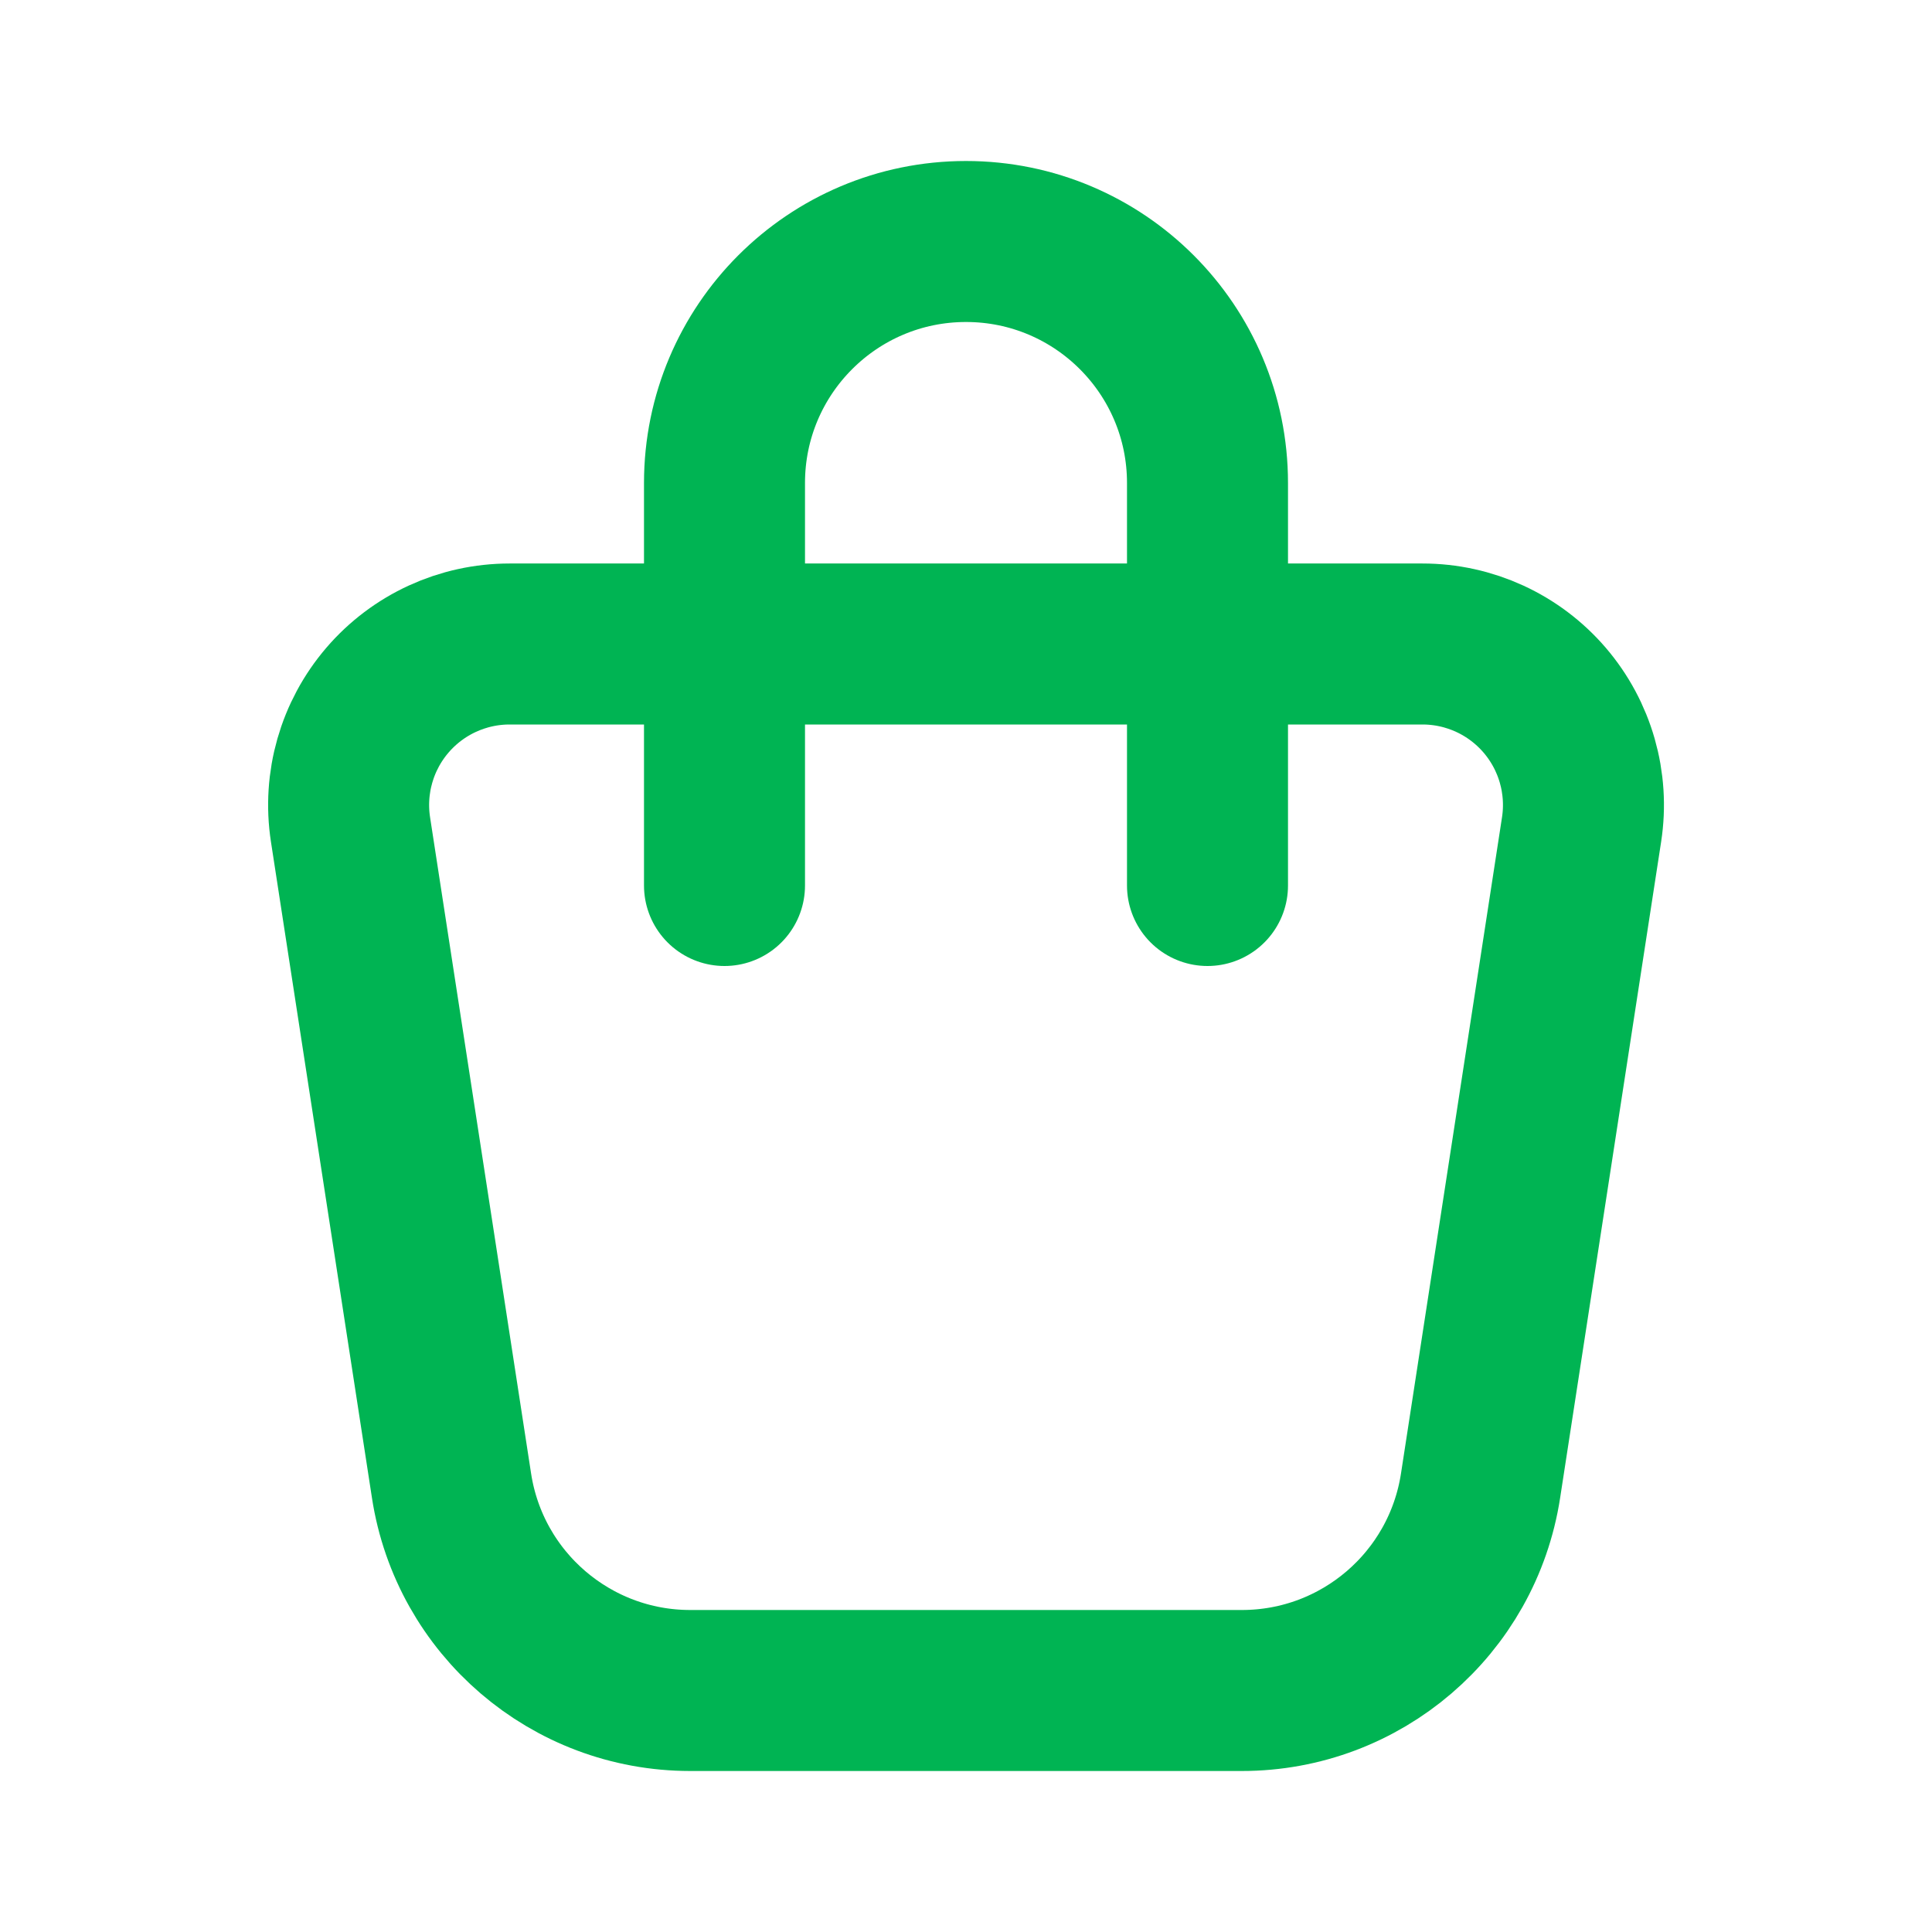
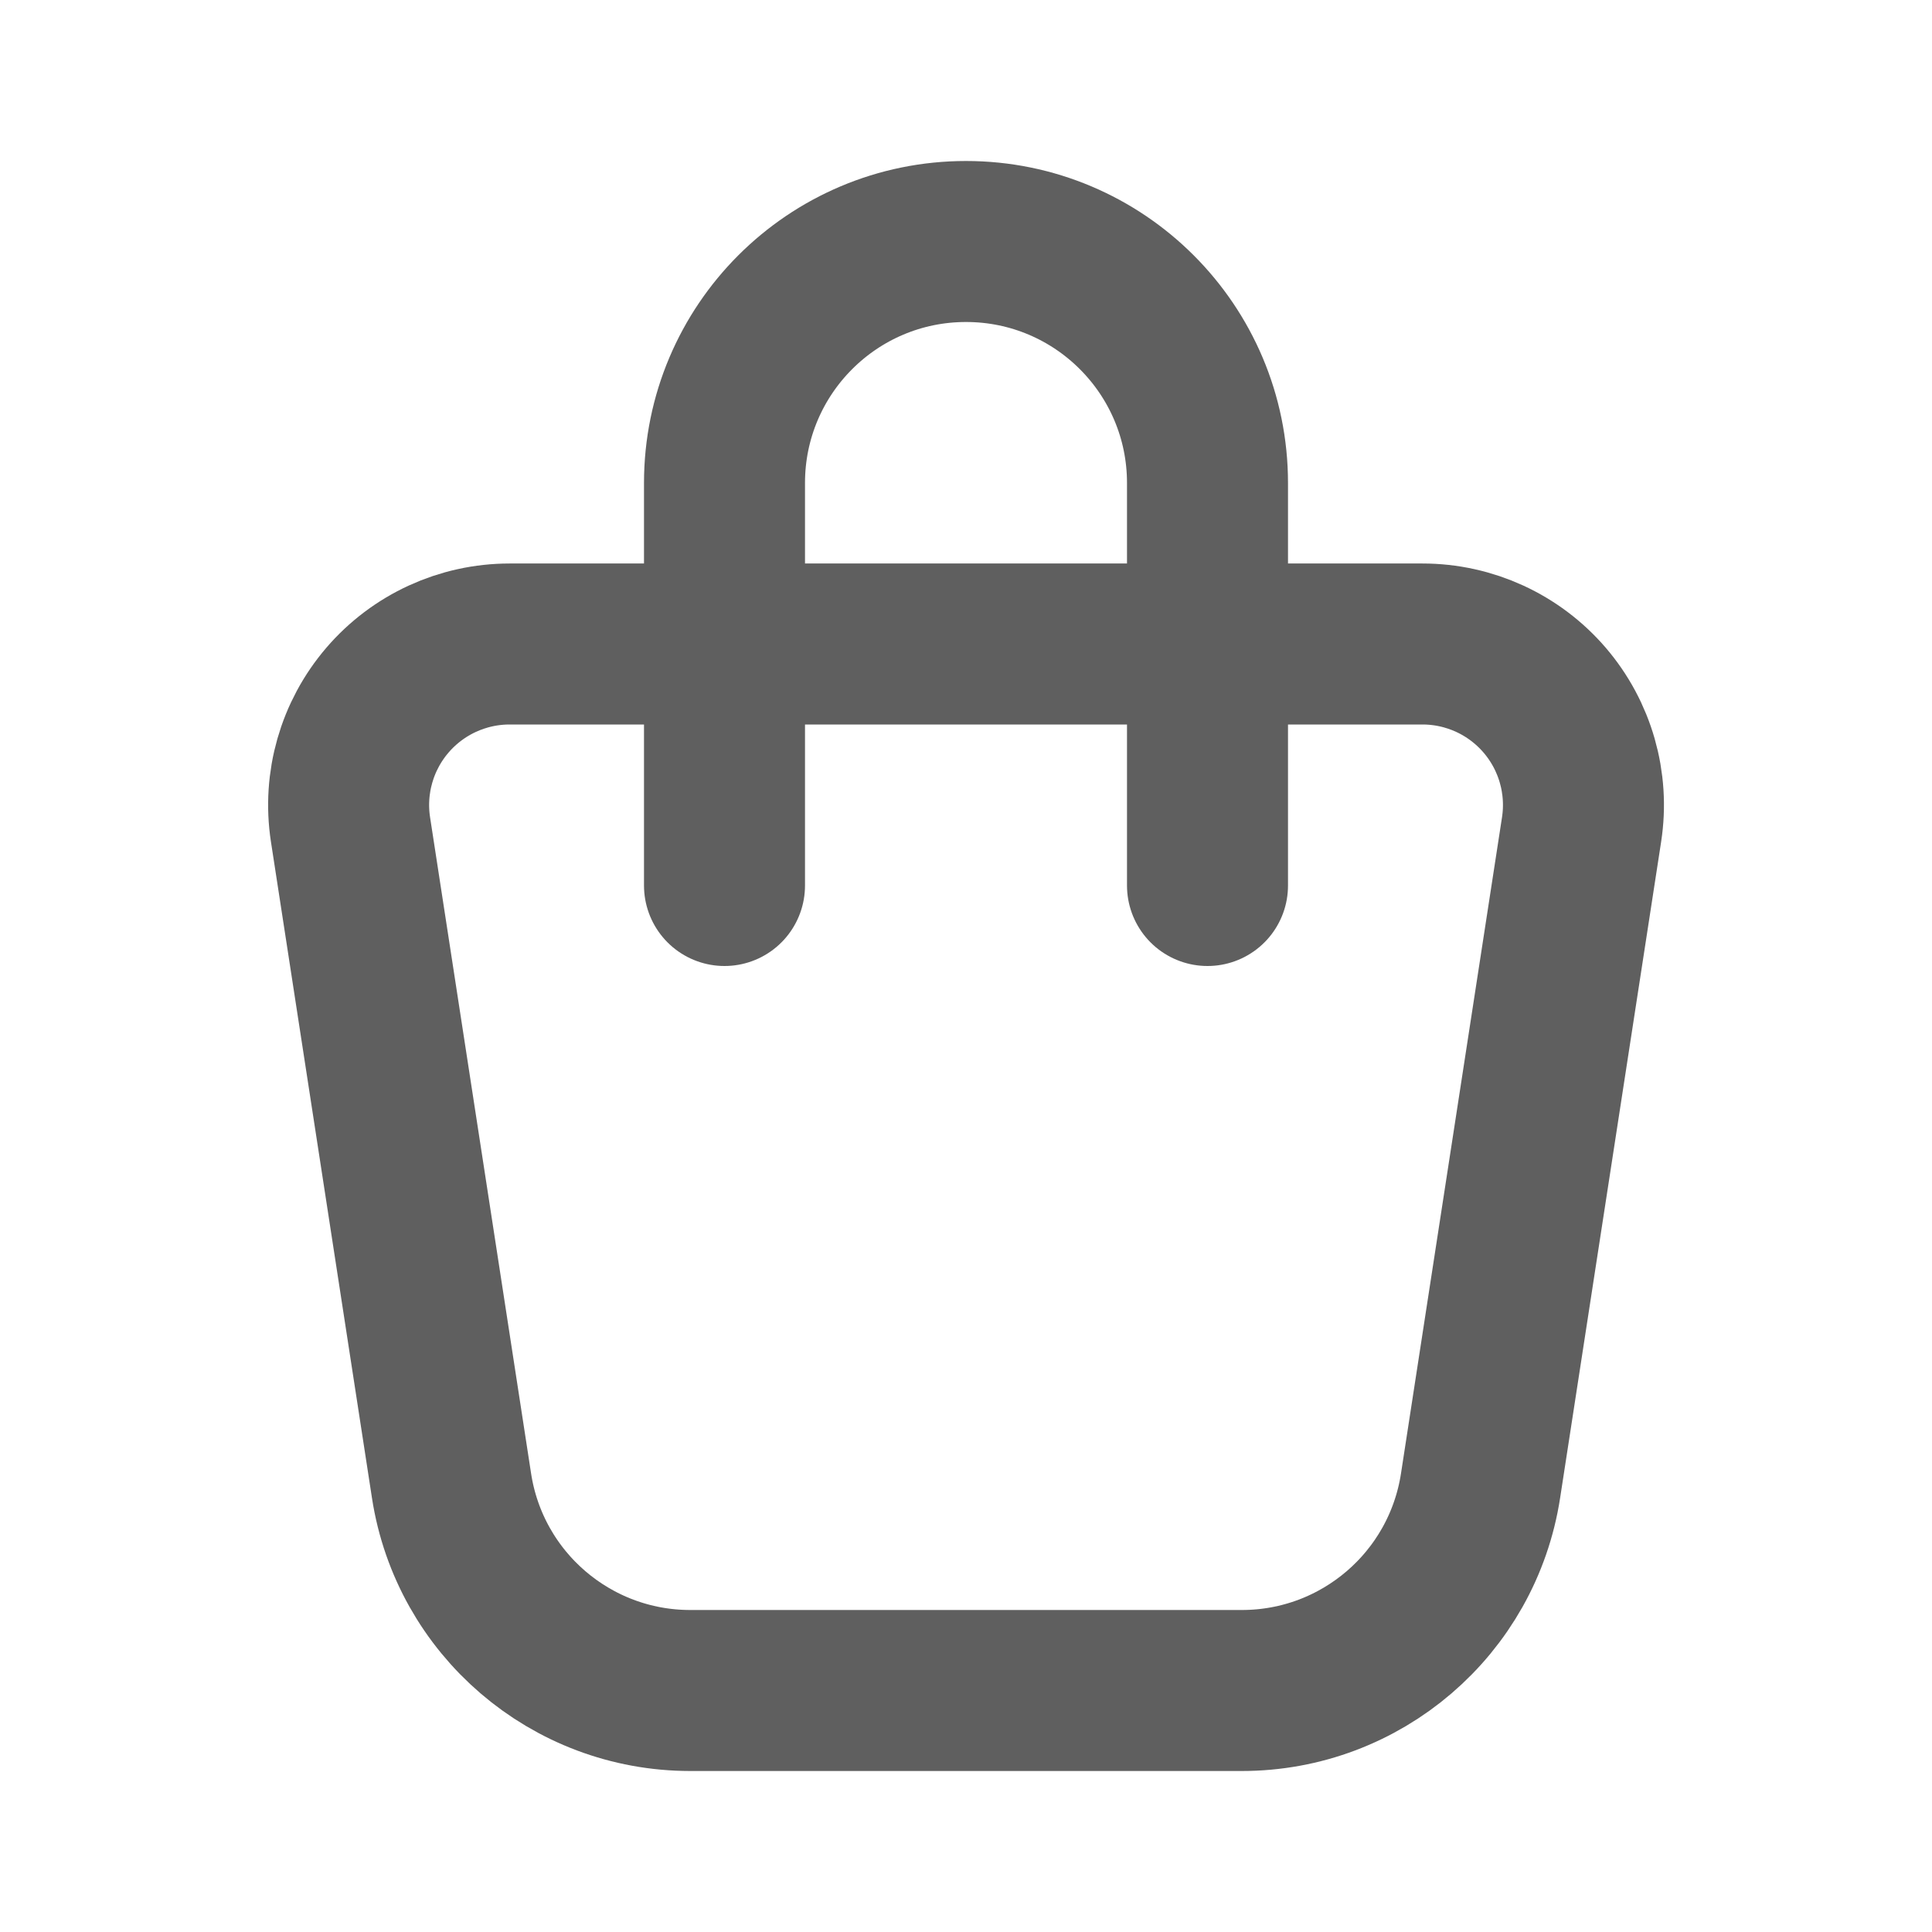
- <svg xmlns="http://www.w3.org/2000/svg" class="icon icon-tabler icon-tabler-shopping-bag" width="24" height="24" viewBox="0 0 24 24" stroke-width="2" stroke="#00B453" fill="none" stroke-linecap="round" stroke-linejoin="round">
+ <svg xmlns="http://www.w3.org/2000/svg" class="icon icon-tabler icon-tabler-shopping-bag" width="24" height="24" viewBox="0 0 24 24" stroke-width="2" stroke="#5F5F5F" fill="none" stroke-linecap="round" stroke-linejoin="round">
  <path stroke="none" d="M0 0h24v24H0z" fill="none" />
  <path d="M6.331 8h11.339a2 2 0 0 1 1.977 2.304l-1.255 8.152a3 3 0 0 1 -2.966 2.544h-6.852a3 3 0 0 1 -2.965 -2.544l-1.255 -8.152a2 2 0 0 1 1.977 -2.304z" />
  <path d="M9 11v-5a3 3 0 0 1 6 0v5" />
</svg>
